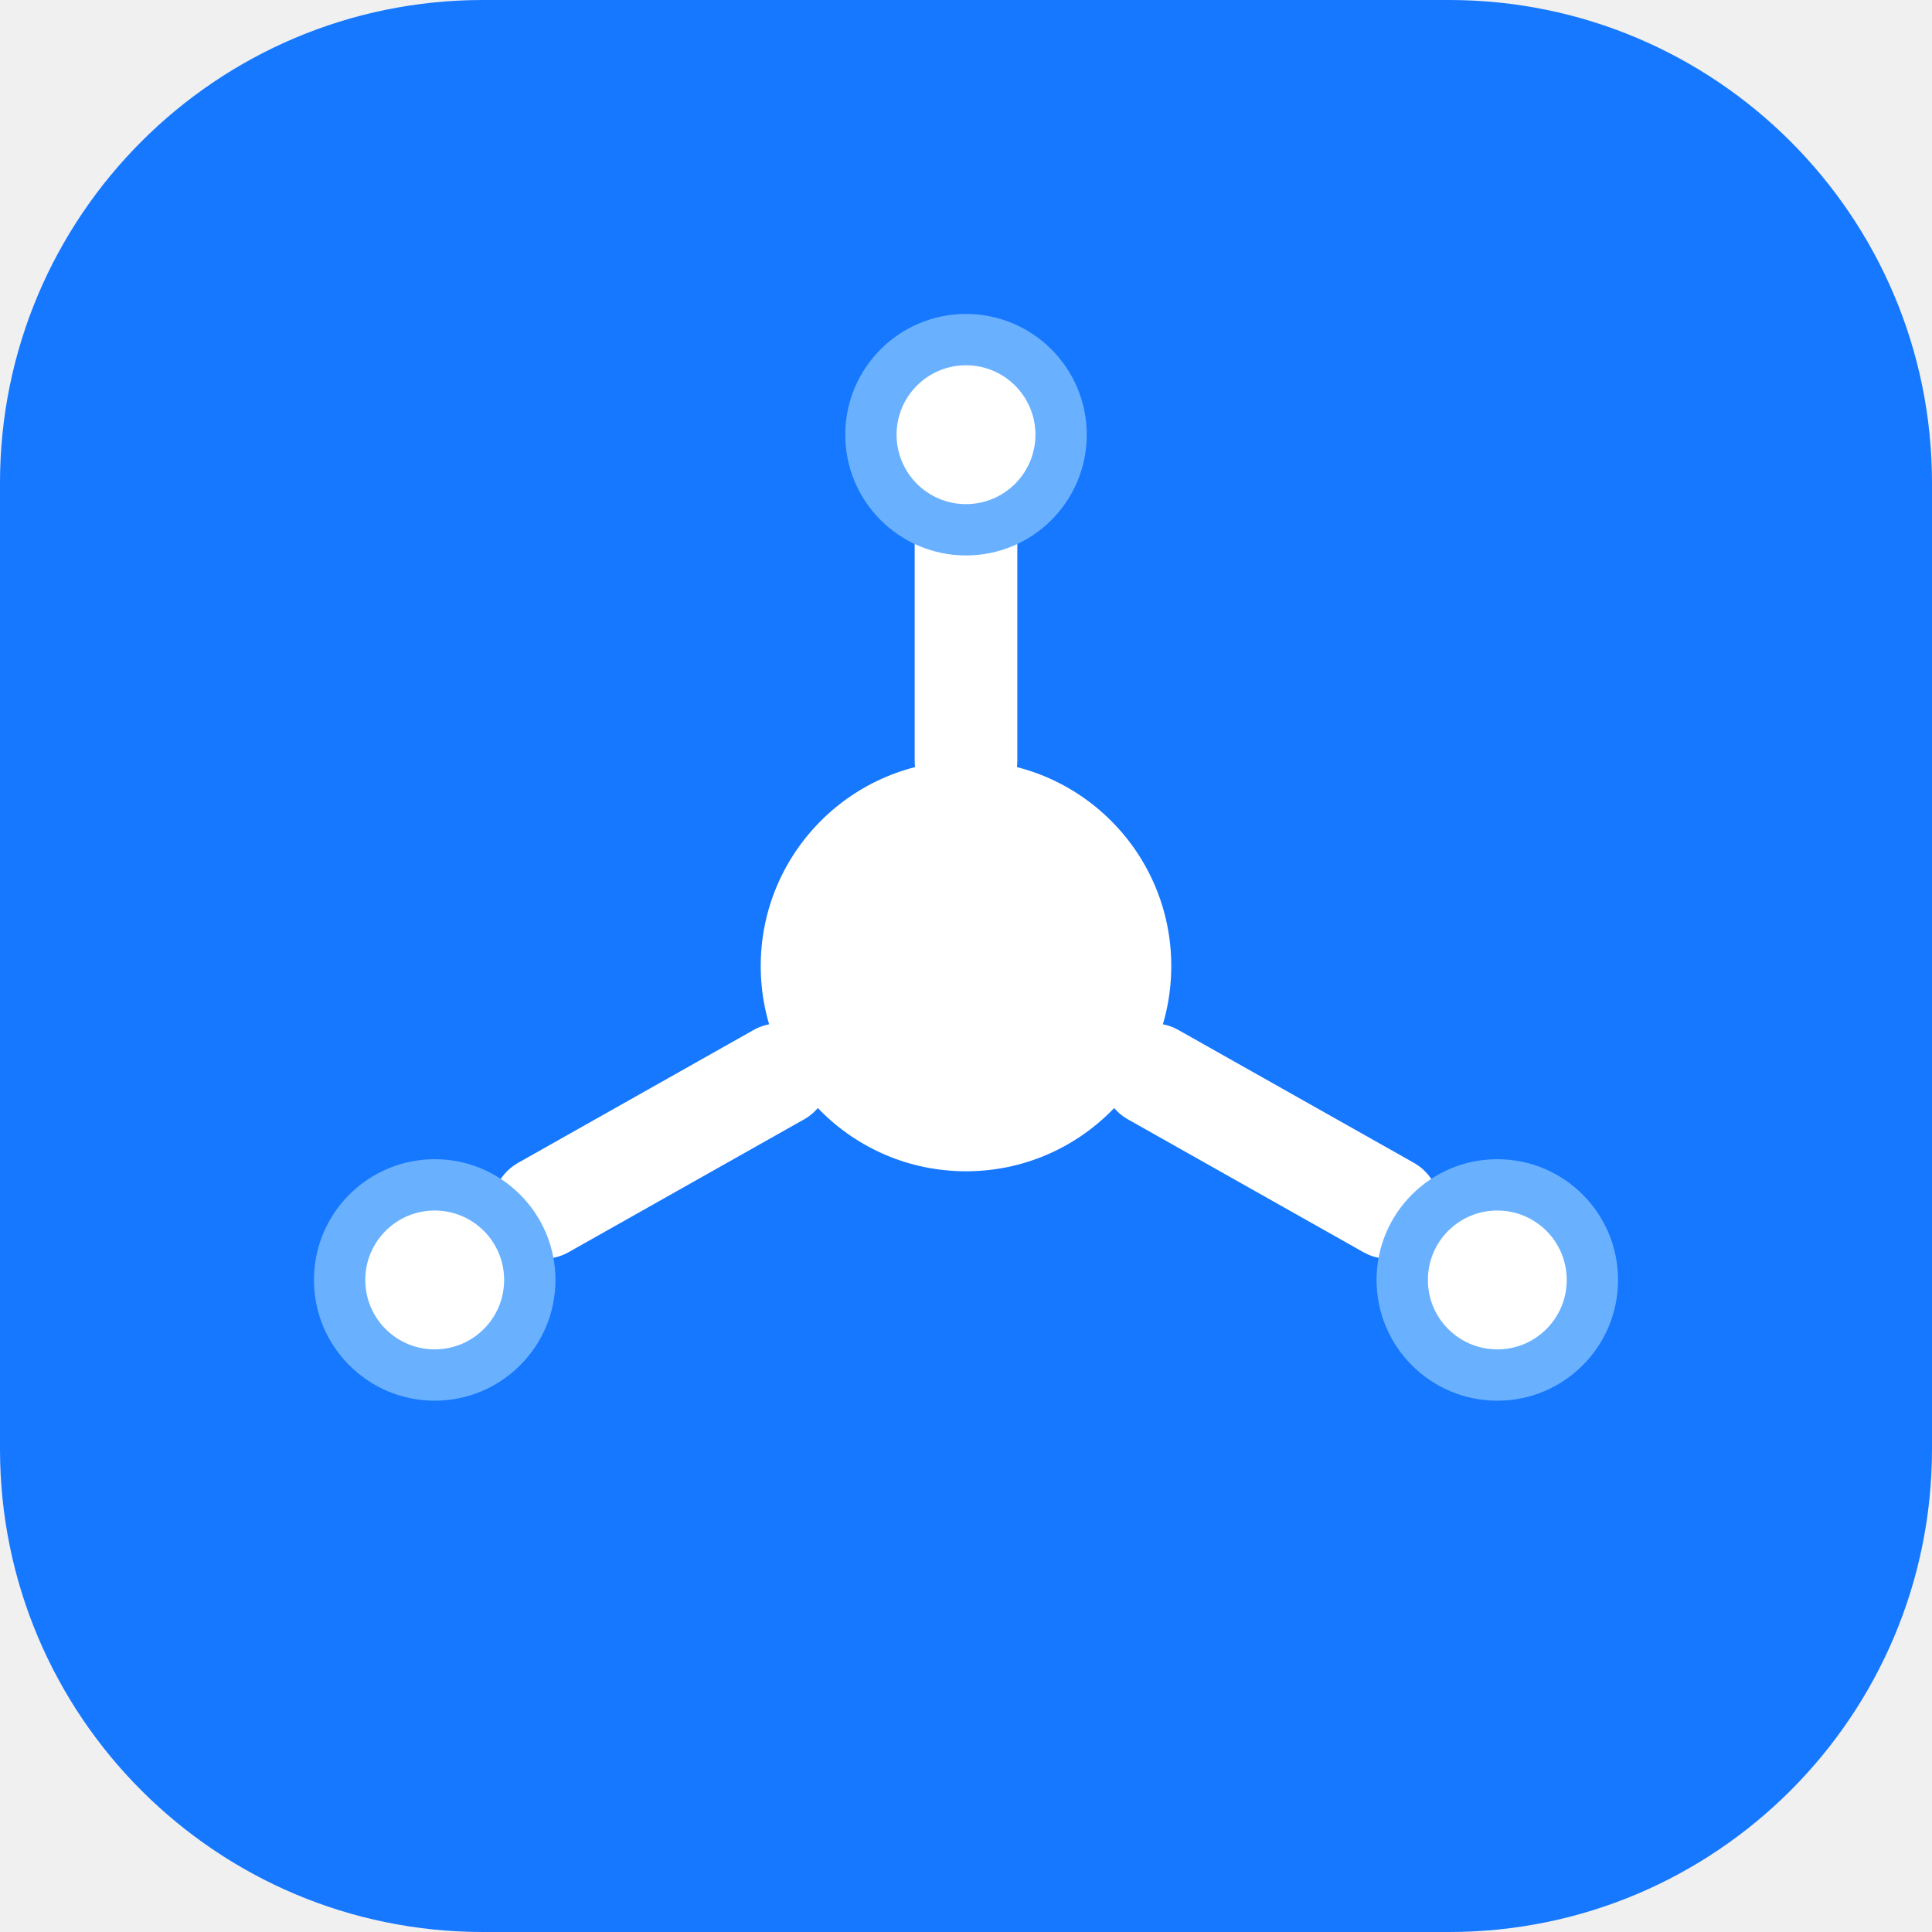
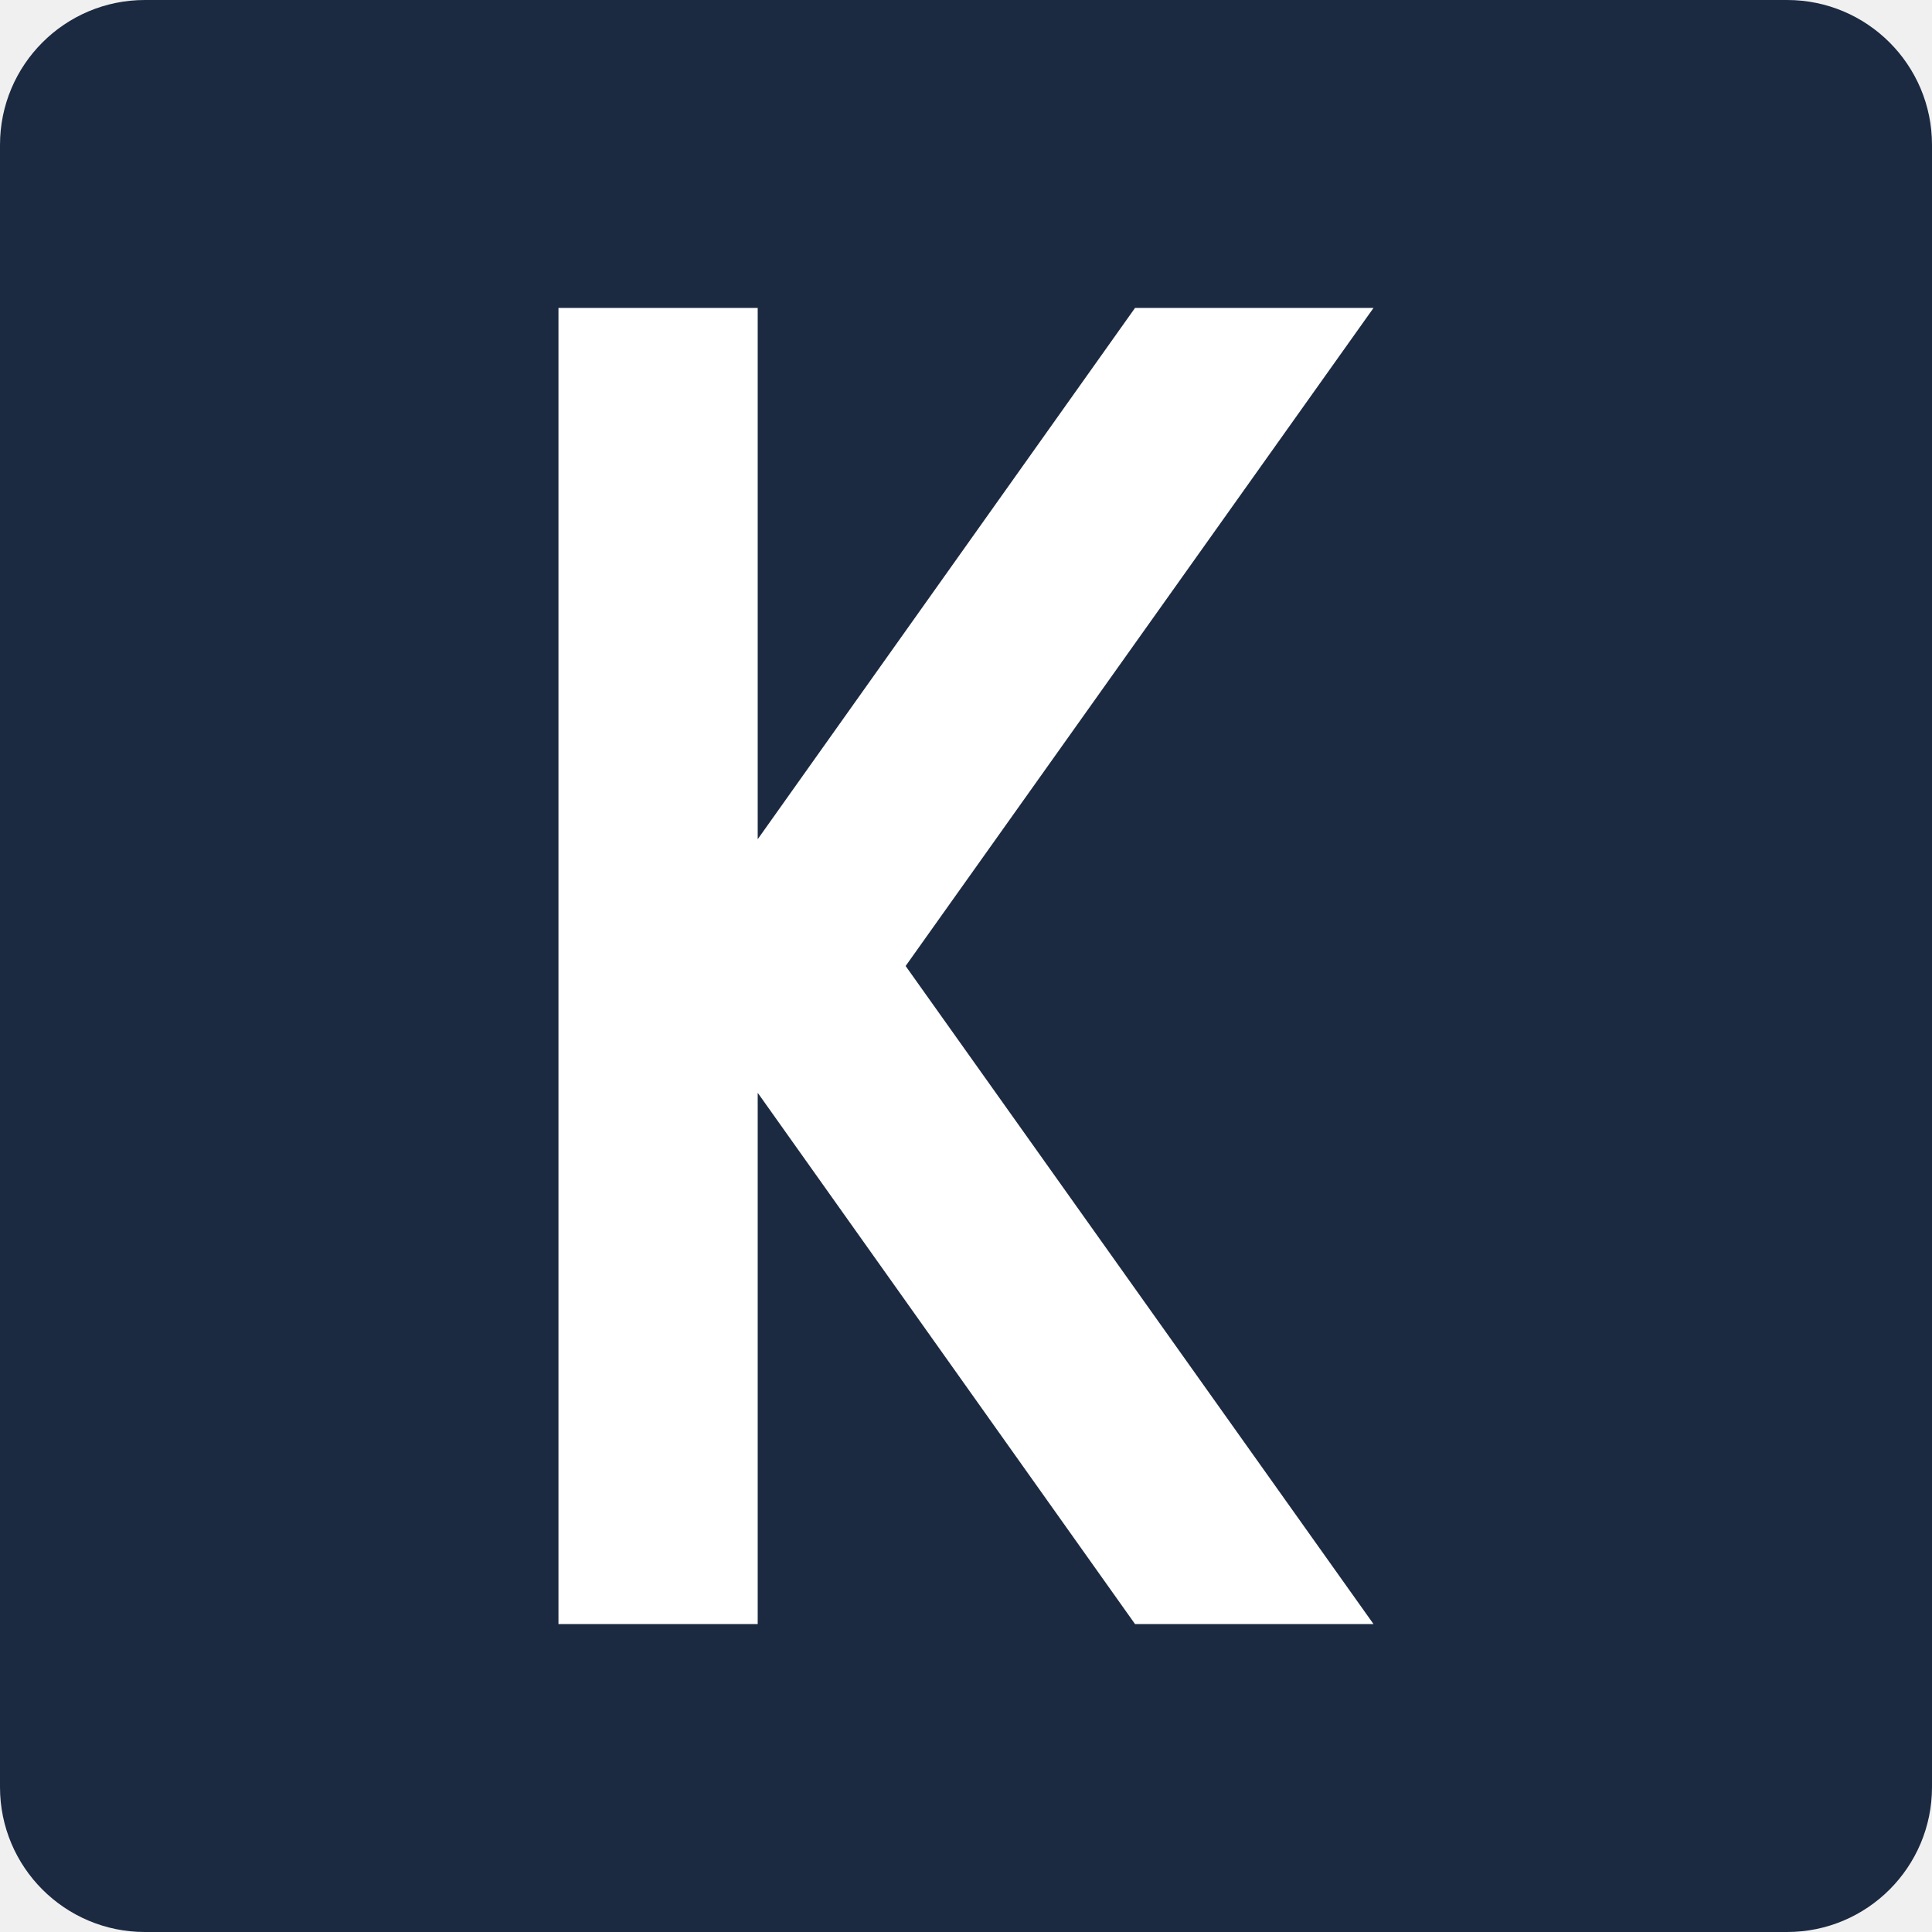
<svg xmlns="http://www.w3.org/2000/svg" width="32" height="32" viewBox="0 0 32 32" fill="none">
-   <rect width="32" height="32" rx="8" fill="#1677ff" />
-   <path d="M16 12.6V8.6M19.1 17.8l3.9 2.2M12.9 17.8L9 20" stroke="#fff" stroke-width="1.7" stroke-linecap="round" />
-   <circle cx="16" cy="16" r="3.4" fill="#fff" />
-   <circle cx="16" cy="7.2" r="2" fill="#69b1ff" />
-   <circle cx="24.8" cy="21.2" r="2" fill="#69b1ff" />
-   <circle cx="7.2" cy="21.2" r="2" fill="#69b1ff" />
-   <circle cx="16" cy="7.2" r="1.15" fill="#fff" />
-   <circle cx="24.8" cy="21.2" r="1.15" fill="#fff" />
-   <circle cx="7.2" cy="21.2" r="1.15" fill="#fff" />
+   <rect width="32" height="32" rx="2.4" fill="#1B2A41" />
+   <path fill="#FFFFFF" d="M9.25 5.1h3.3v8.8l6.25-8.8h3.95L15 16l7.75 10.9h-3.95l-6.25-8.8v8.8h-3.3z" />
</svg>
